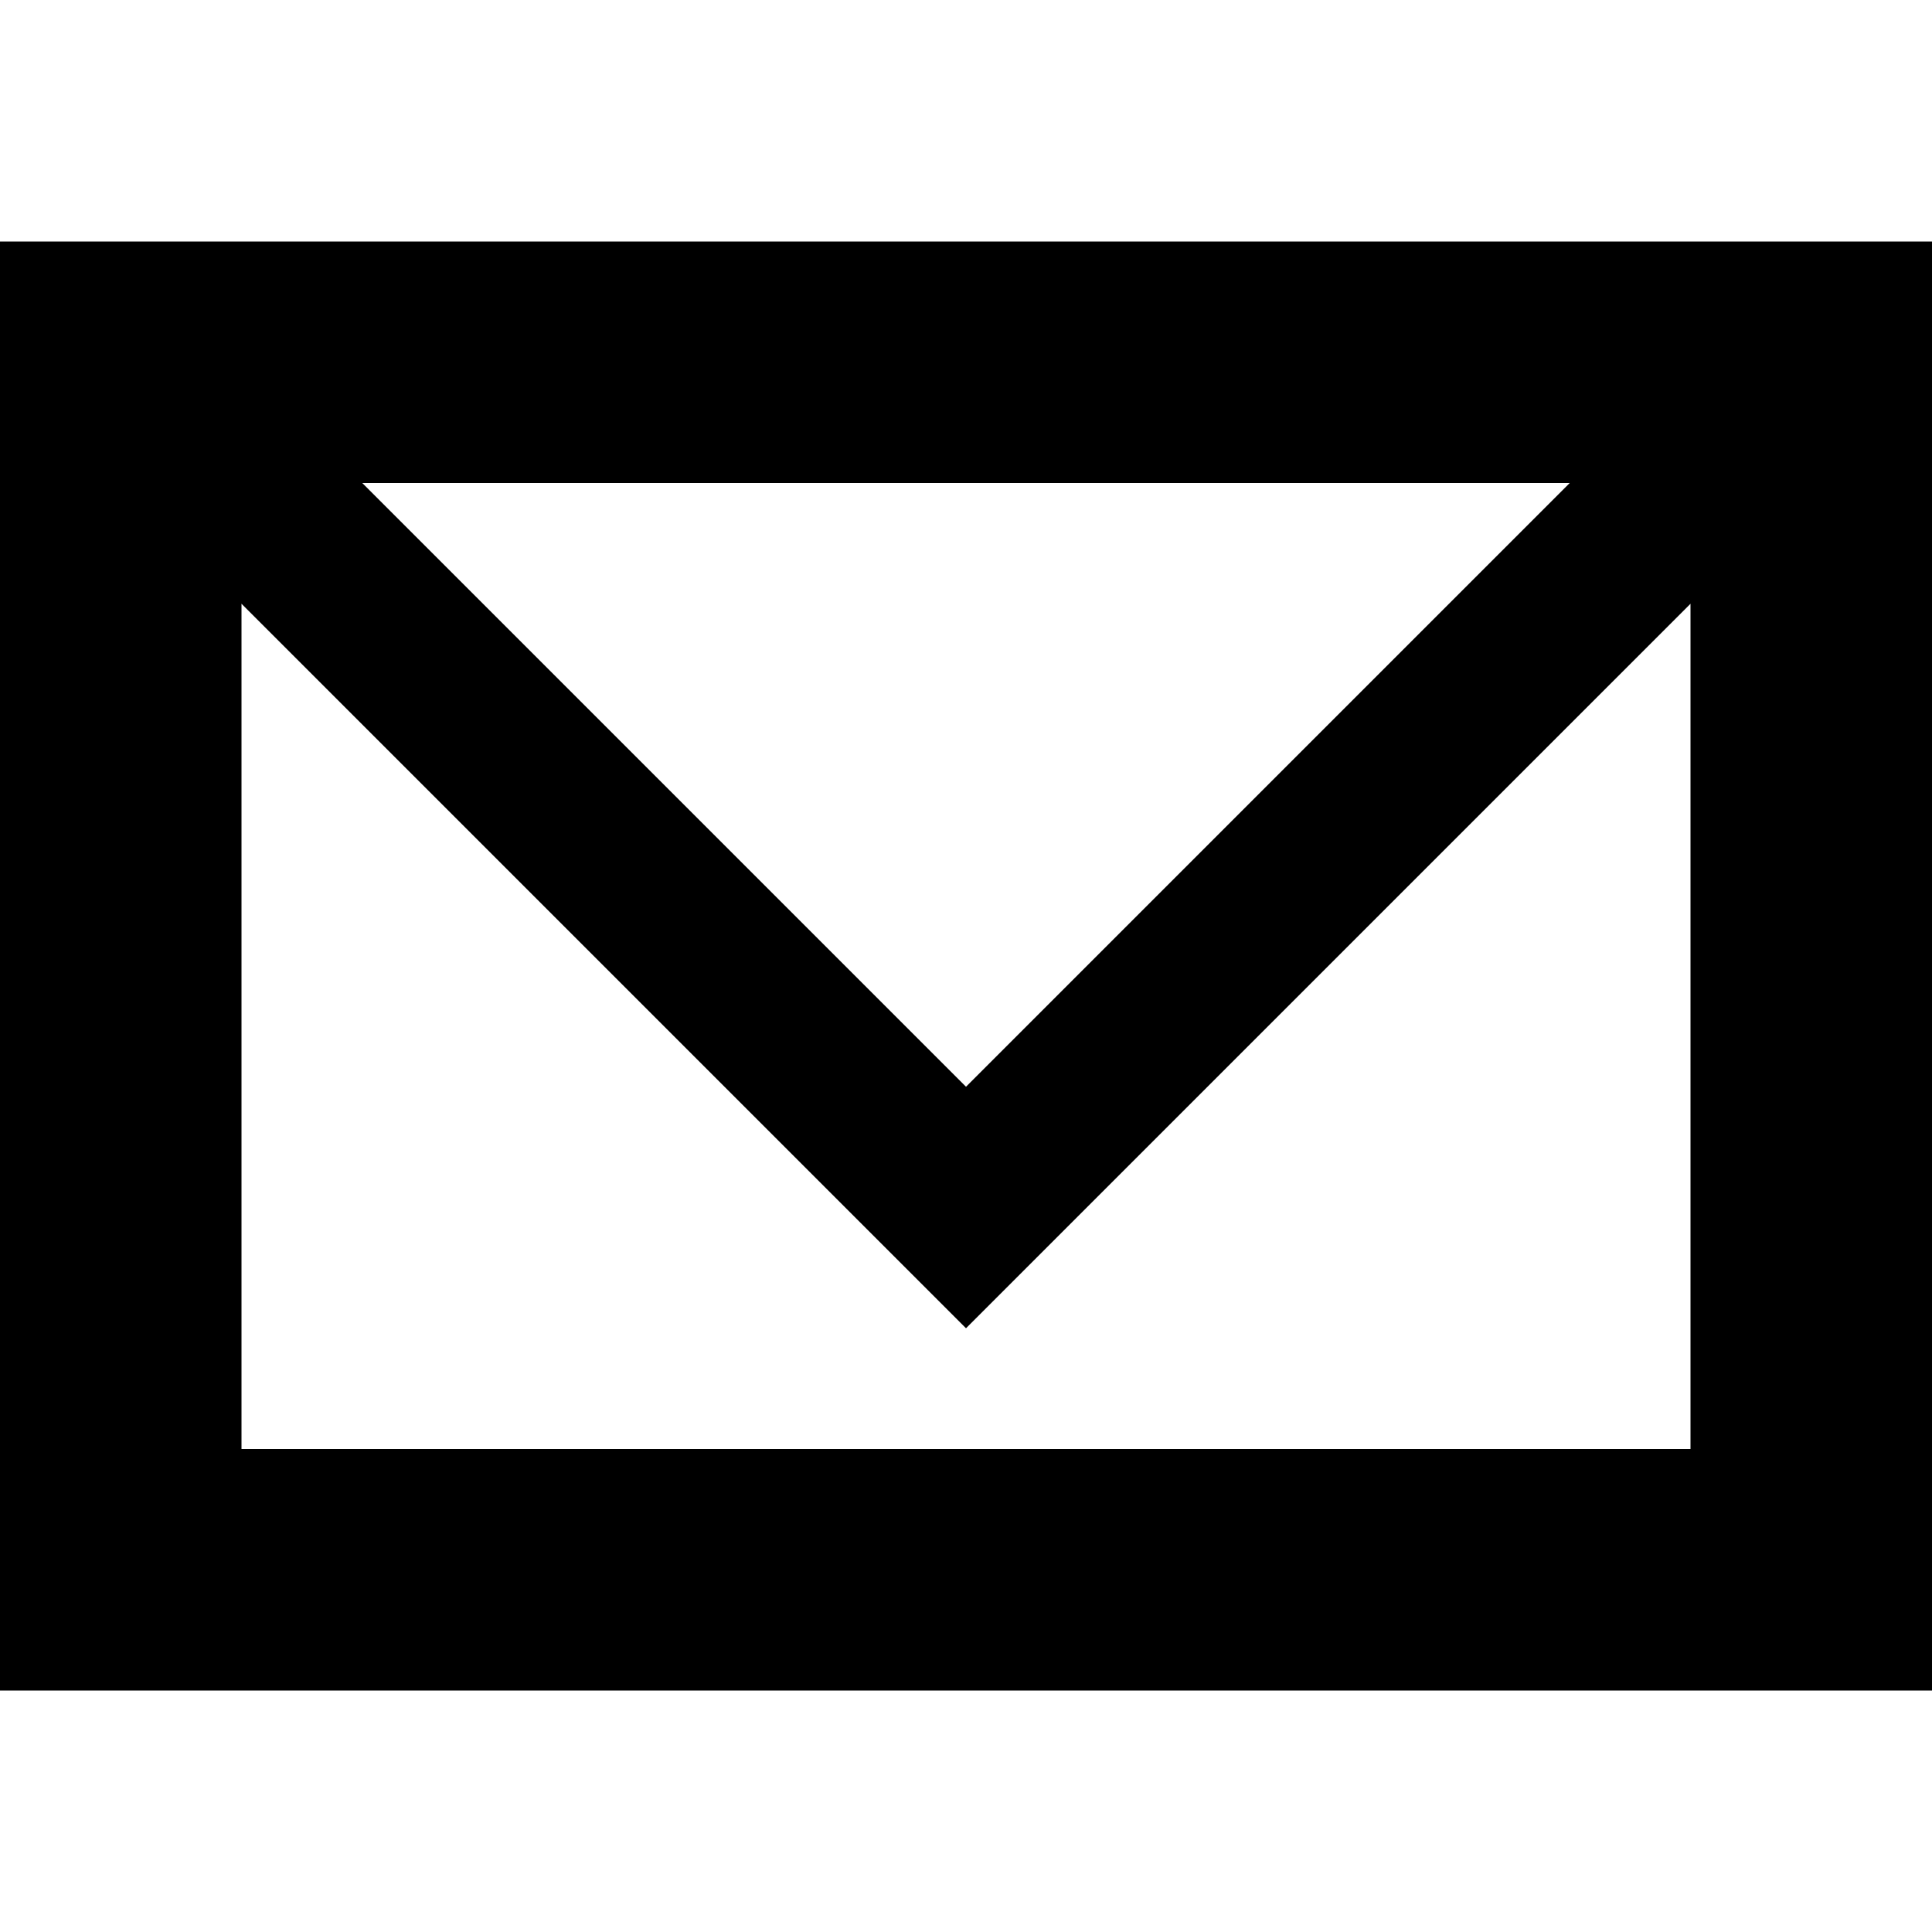
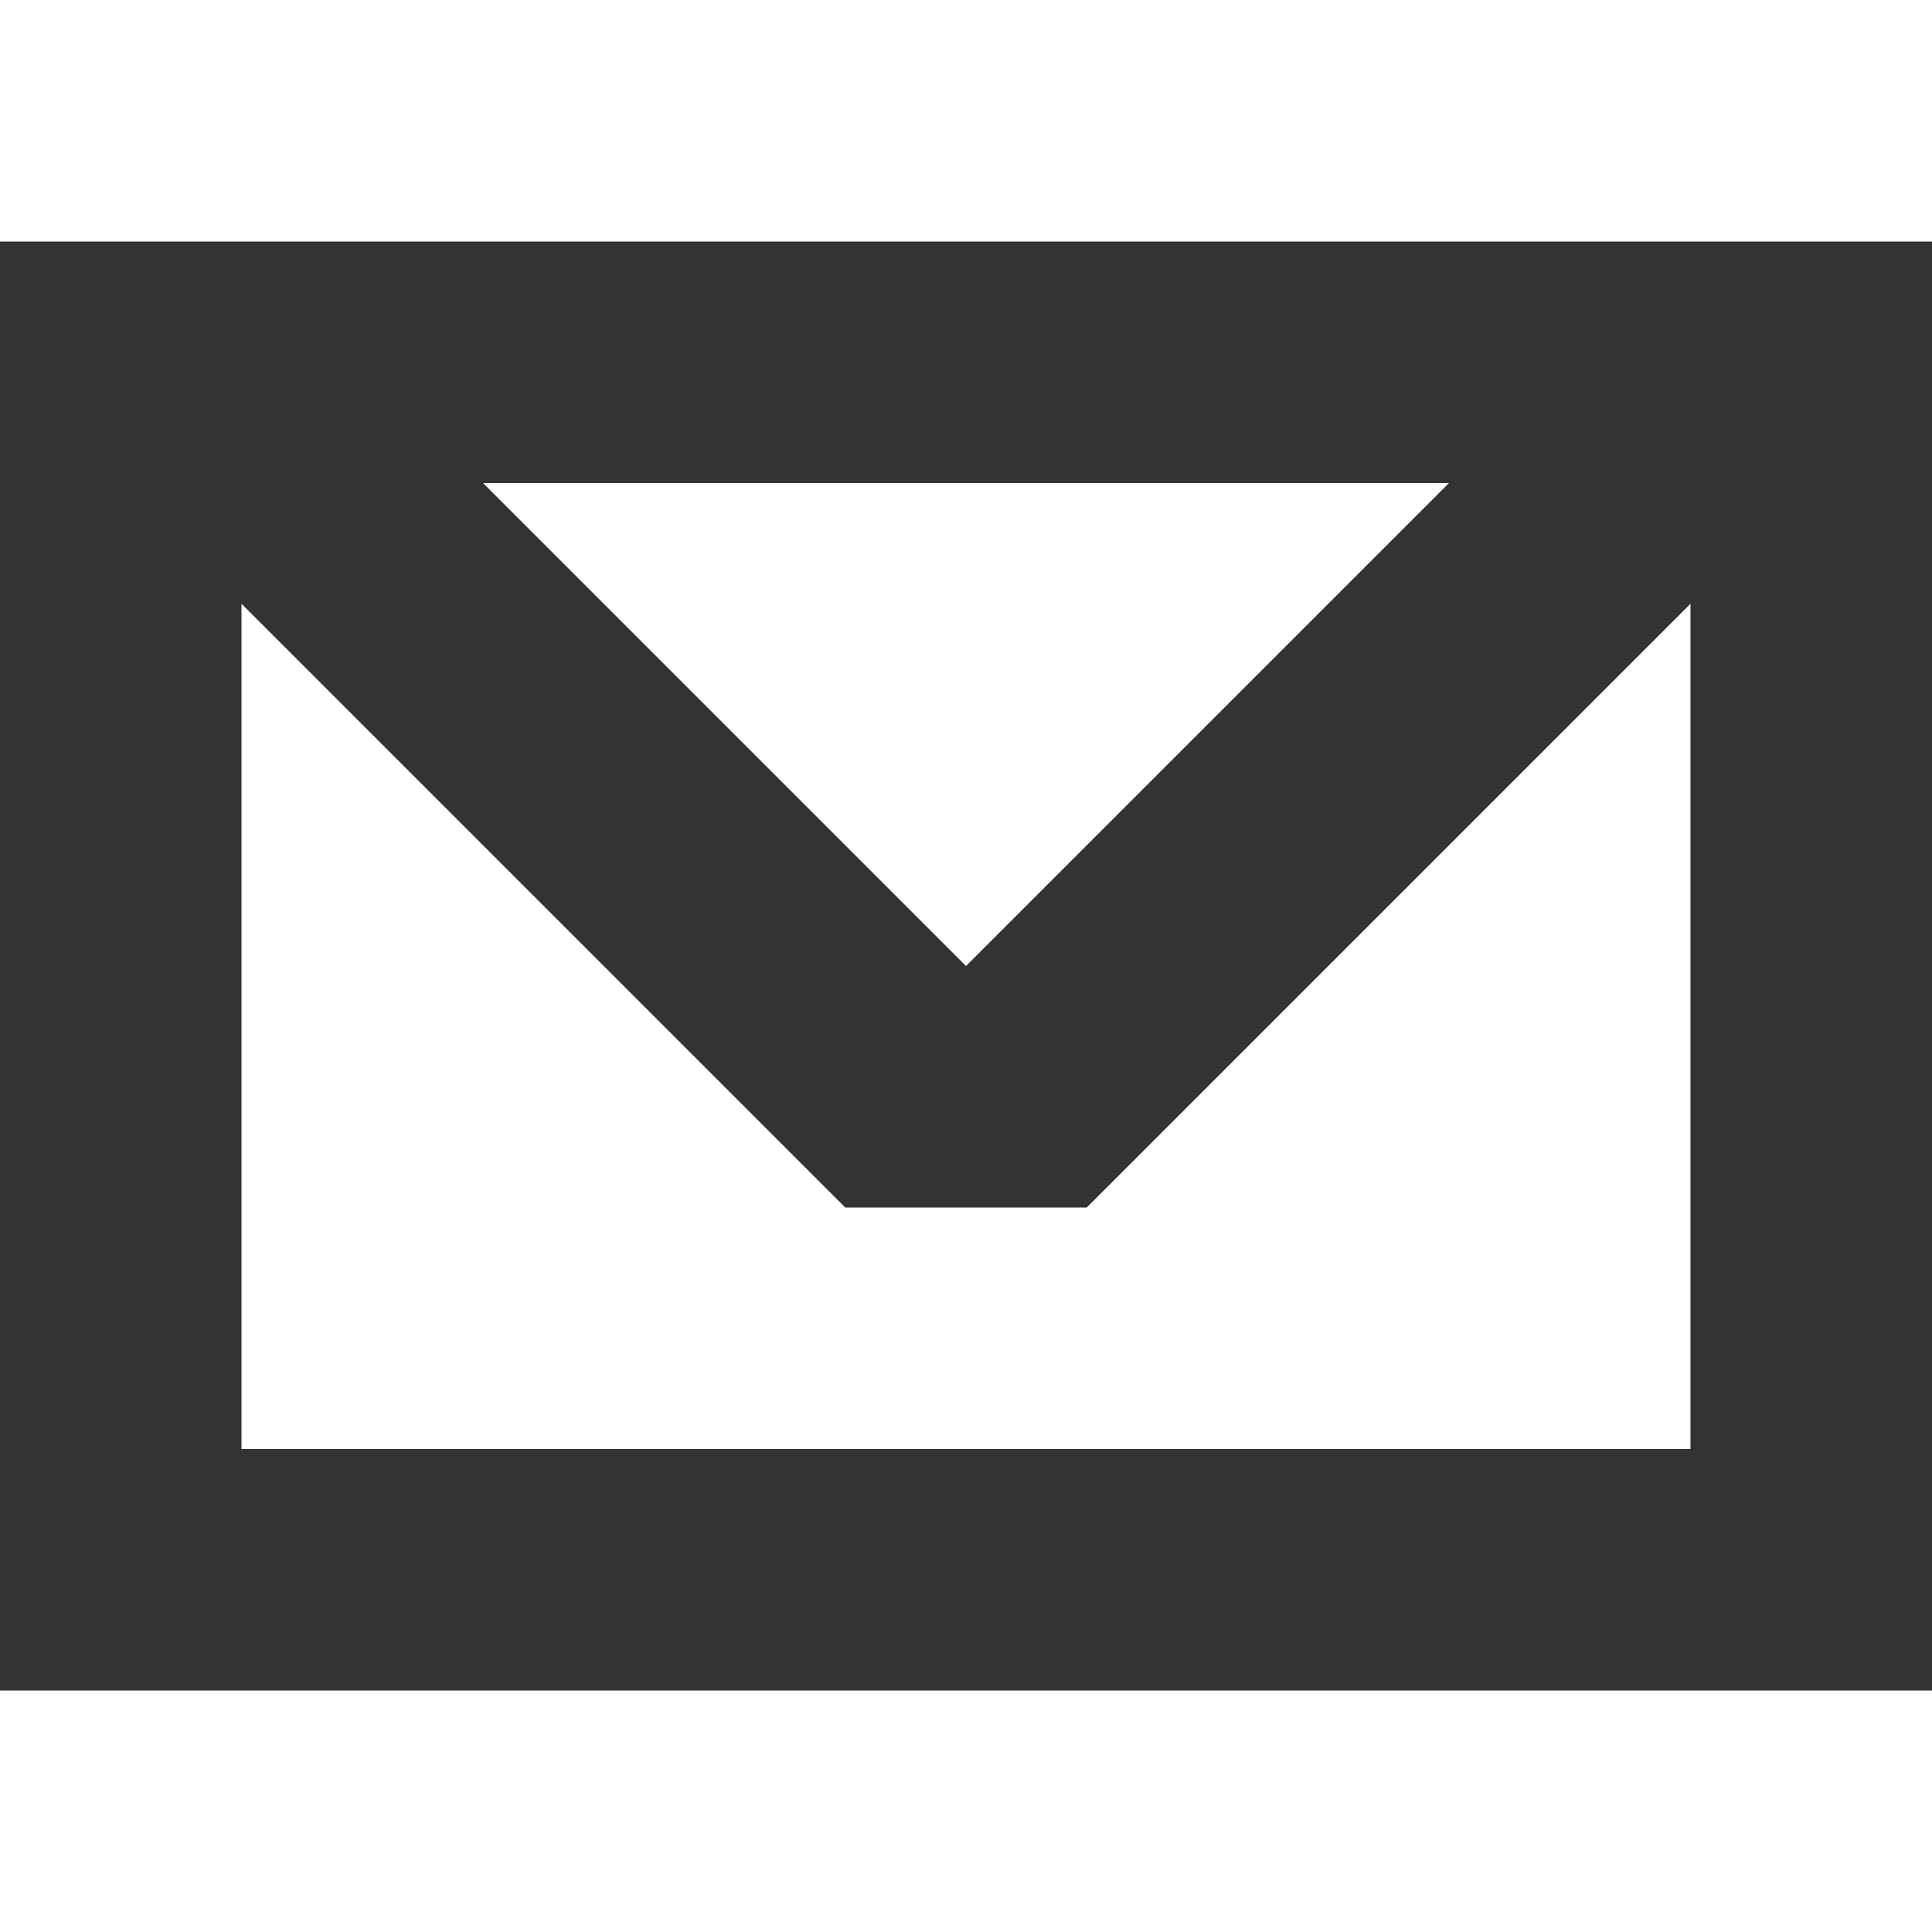
<svg xmlns="http://www.w3.org/2000/svg" xmlns:xlink="http://www.w3.org/1999/xlink" id="svg2511" height="16" width="16" version="1.1">
  <defs id="defs2513">
    <linearGradient id="linearGradient10247" y2="75.499" gradientUnits="userSpaceOnUse" x2="14.125" gradientTransform="translate(1,-42)" y1="79.813" x1="14.125">
      <stop id="stop6936" style="stop-color:#babdb6" offset="0" />
      <stop id="stop6938" style="stop-color:#babdb6;stop-opacity:0" offset="1" />
    </linearGradient>
    <radialGradient id="radialGradient10245" xlink:href="#linearGradient6945" gradientUnits="userSpaceOnUse" cy="61.48" cx="13.107" gradientTransform="matrix(2.6083,0,0,2.2188,-74.941,-118.62)" r="18.5" />
    <linearGradient id="linearGradient10243" y2="15.75" gradientUnits="userSpaceOnUse" x2="12.875" y1="35.314" x1="12.875">
      <stop id="stop7065" offset="0" />
      <stop id="stop7067" style="stop-opacity:0" offset="1" />
    </linearGradient>
    <linearGradient id="linearGradient6945">
      <stop id="stop6947" style="stop-color:#fff" offset="0" />
      <stop id="stop6949" style="stop-color:#d3d7cf" offset="1" />
    </linearGradient>
    <radialGradient id="radialGradient10241" xlink:href="#linearGradient6945" gradientUnits="userSpaceOnUse" cy="15.928" cx="12.5" gradientTransform="matrix(2.0136,0,0,1.7461,-12.669,-9.186)" r="18.5" />
    <radialGradient id="radialGradient10239" xlink:href="#linearGradient5060" gradientUnits="userSpaceOnUse" cy="486.65" cx="605.71" gradientTransform="matrix(-2.7744,0,0,1.9697,112.76,-872.89)" r="117.14" />
    <linearGradient id="linearGradient5060">
      <stop id="stop5062" offset="0" />
      <stop id="stop5064" style="stop-opacity:0" offset="1" />
    </linearGradient>
    <radialGradient id="radialGradient10237" xlink:href="#linearGradient5060" gradientUnits="userSpaceOnUse" cy="486.65" cx="605.71" gradientTransform="matrix(2.7744,0,0,1.9697,-1891.6,-872.89)" r="117.14" />
    <linearGradient id="linearGradient10235" y2="609.51" gradientUnits="userSpaceOnUse" x2="302.86" gradientTransform="matrix(2.7744,0,0,1.9697,-1892.2,-872.89)" y1="366.65" x1="302.86">
      <stop id="stop5050" style="stop-opacity:0" offset="0" />
      <stop id="stop5056" offset=".5" />
      <stop id="stop5052" style="stop-opacity:0" offset="1" />
    </linearGradient>
    <radialGradient id="radialGradient3868" gradientUnits="userSpaceOnUse" cy="73.616" cx="6.703" gradientTransform="scale(1.9022,0.5257)" r="7.228">
      <stop id="stop10693" offset="0" />
      <stop id="stop10695" style="stop-opacity:0" offset="1" />
    </radialGradient>
    <linearGradient id="linearGradient3307" y2="46.002" gradientUnits="userSpaceOnUse" x2="29.652" y1="23.952" x1="29.652">
      <stop id="stop3303" style="stop-color:#b95858" offset="0" />
      <stop id="stop3305" style="stop-color:#763434" offset="1" />
    </linearGradient>
    <linearGradient id="linearGradient3299" y2="43.727" gradientUnits="userSpaceOnUse" x2="29.25" gradientTransform="matrix(0.66753,0,0,0.6681,17.059,16.057)" y1="11.454" x1="29.25">
      <stop id="stop3682" style="stop-color:#e86666" offset="0" />
      <stop id="stop3684" style="stop-color:#ab2a2a" offset="1" />
    </linearGradient>
    <linearGradient id="linearGradient3295" y2="37.814" gradientUnits="userSpaceOnUse" x2="-32.137" y1="7.458" x1="-32.096">
      <stop id="stop3219" style="stop-color:#fff" offset="0" />
      <stop id="stop3221" style="stop-color:#fff;stop-opacity:0" offset="1" />
    </linearGradient>
  </defs>
-   <path style="fill:#000000;fill-opacity:1;stroke:none" d="M 0,2 0,14 16,14 16,2 0,2 z M 3,4 13,4 8,9 3,4 z m -1,1 6,6 6,-6 0,7 -12,0 0,-7 z" id="path3015" />
+   <path style="fill:#000000;fill-opacity:1;stroke:none;opacity:0.8" d="m 0,2 0,12 16,0 0,-12 z m 4,2 8,0 -4,4 z m -2,1 5,5 2,0 5,-5 0,7 -12,0 z" id="path3015" />
</svg>
